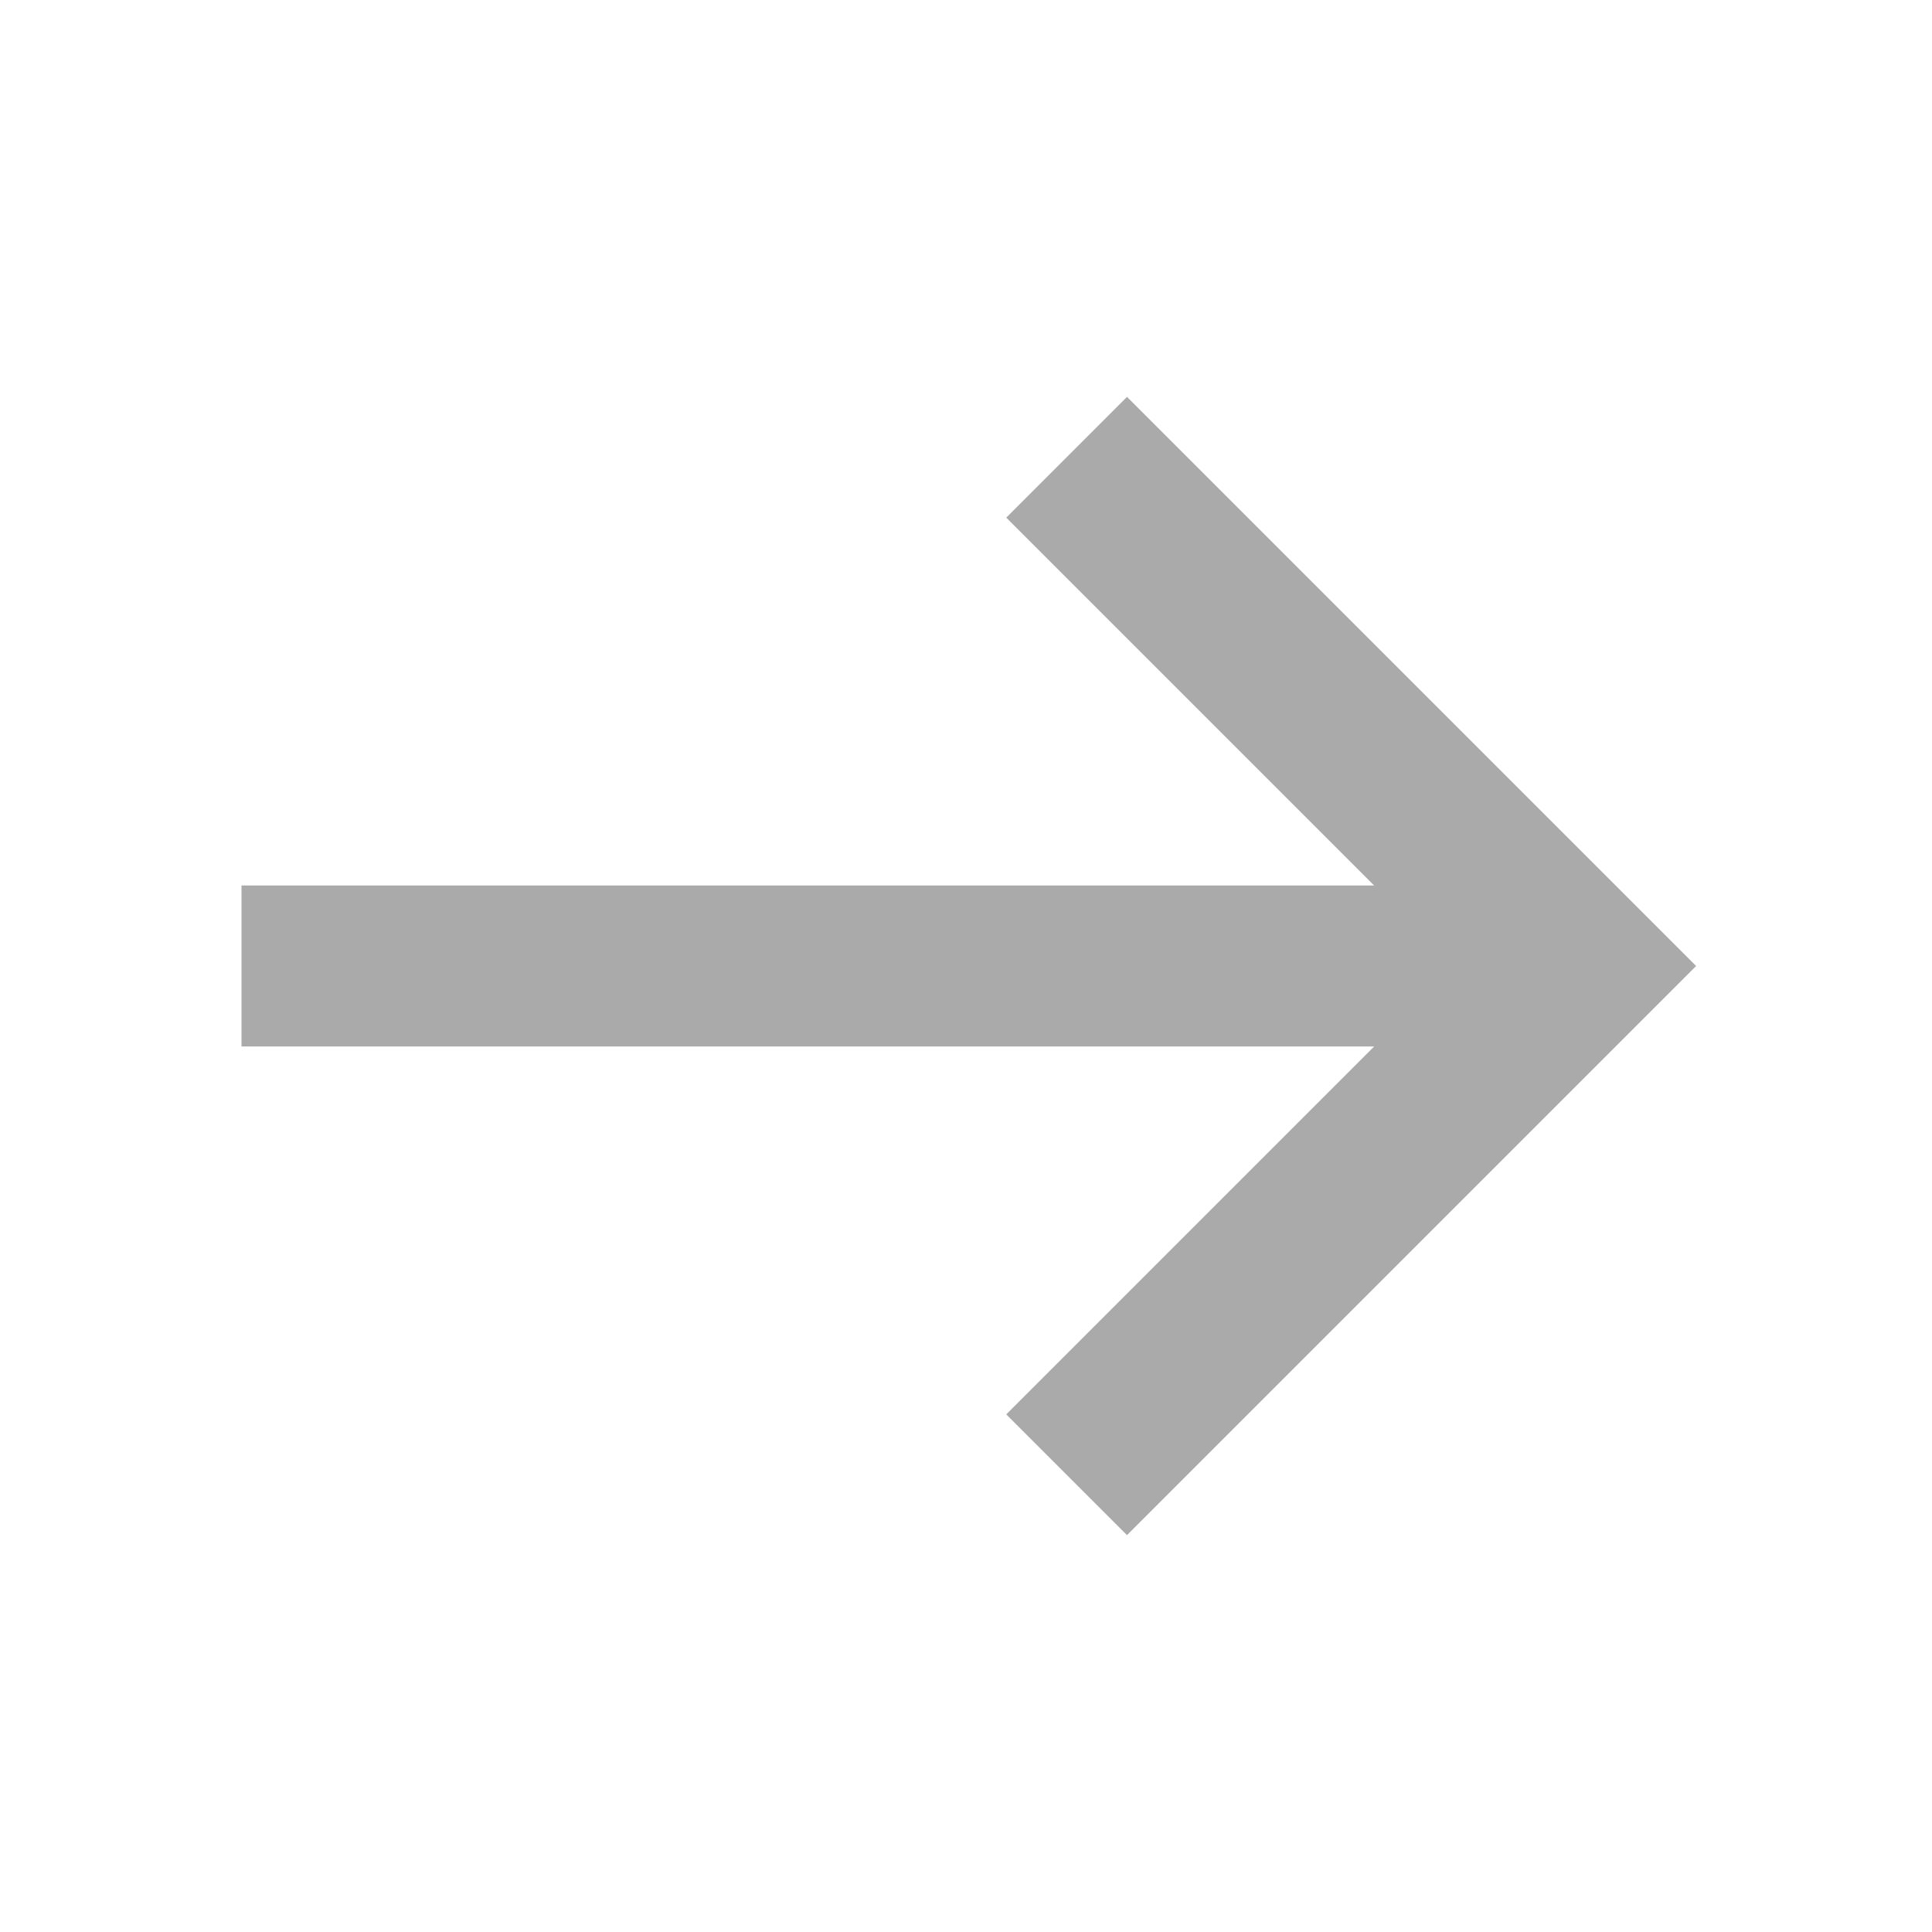
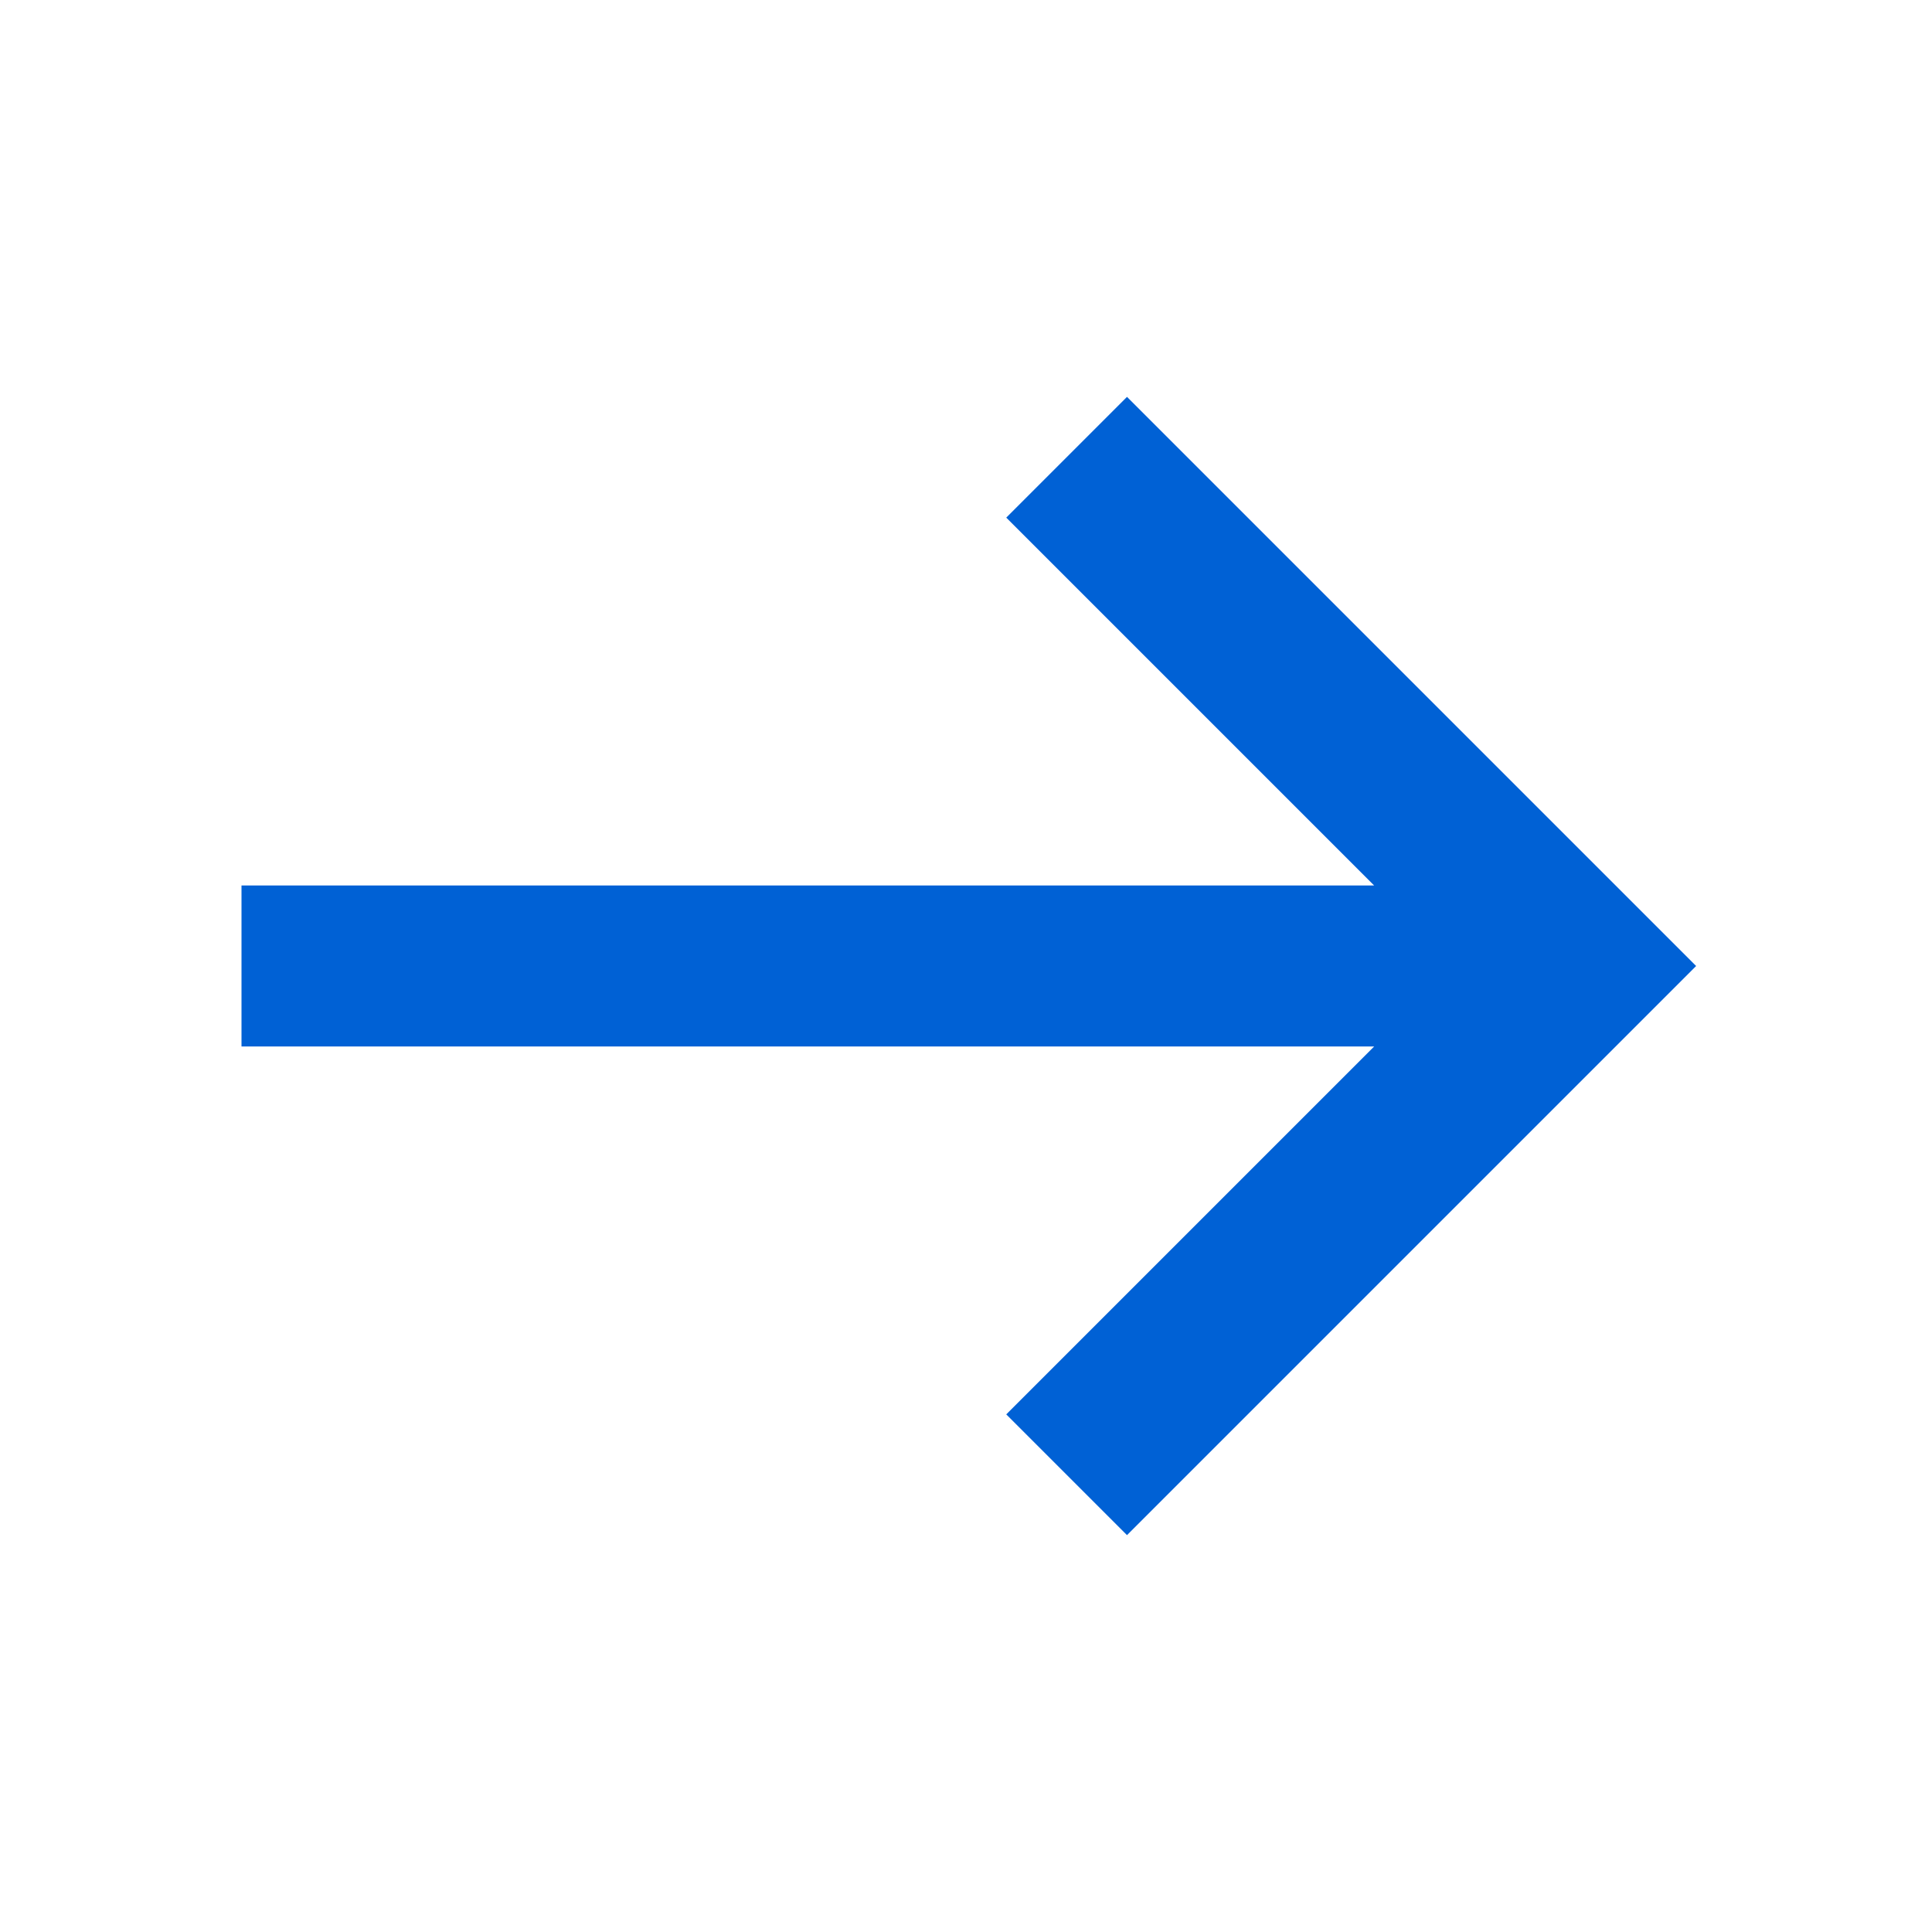
<svg xmlns="http://www.w3.org/2000/svg" t="1587787149529" class="icon" viewBox="0 0 1024 1024" version="1.1" p-id="9240" width="200" height="200">
  <defs>
    <style type="text/css" />
  </defs>
-   <path d="M597.333 210.347l-64 64L728.32 469.333H128v85.333h600.32l-194.987 194.987 64 64L898.987 512 597.333 210.347z" p-id="9241" fill="#aaa" />
+   <path d="M597.333 210.347l-64 64L728.32 469.333H128v85.333h600.32l-194.987 194.987 64 64L898.987 512 597.333 210.347z" p-id="9241" fill="#0061d5" />
</svg>
